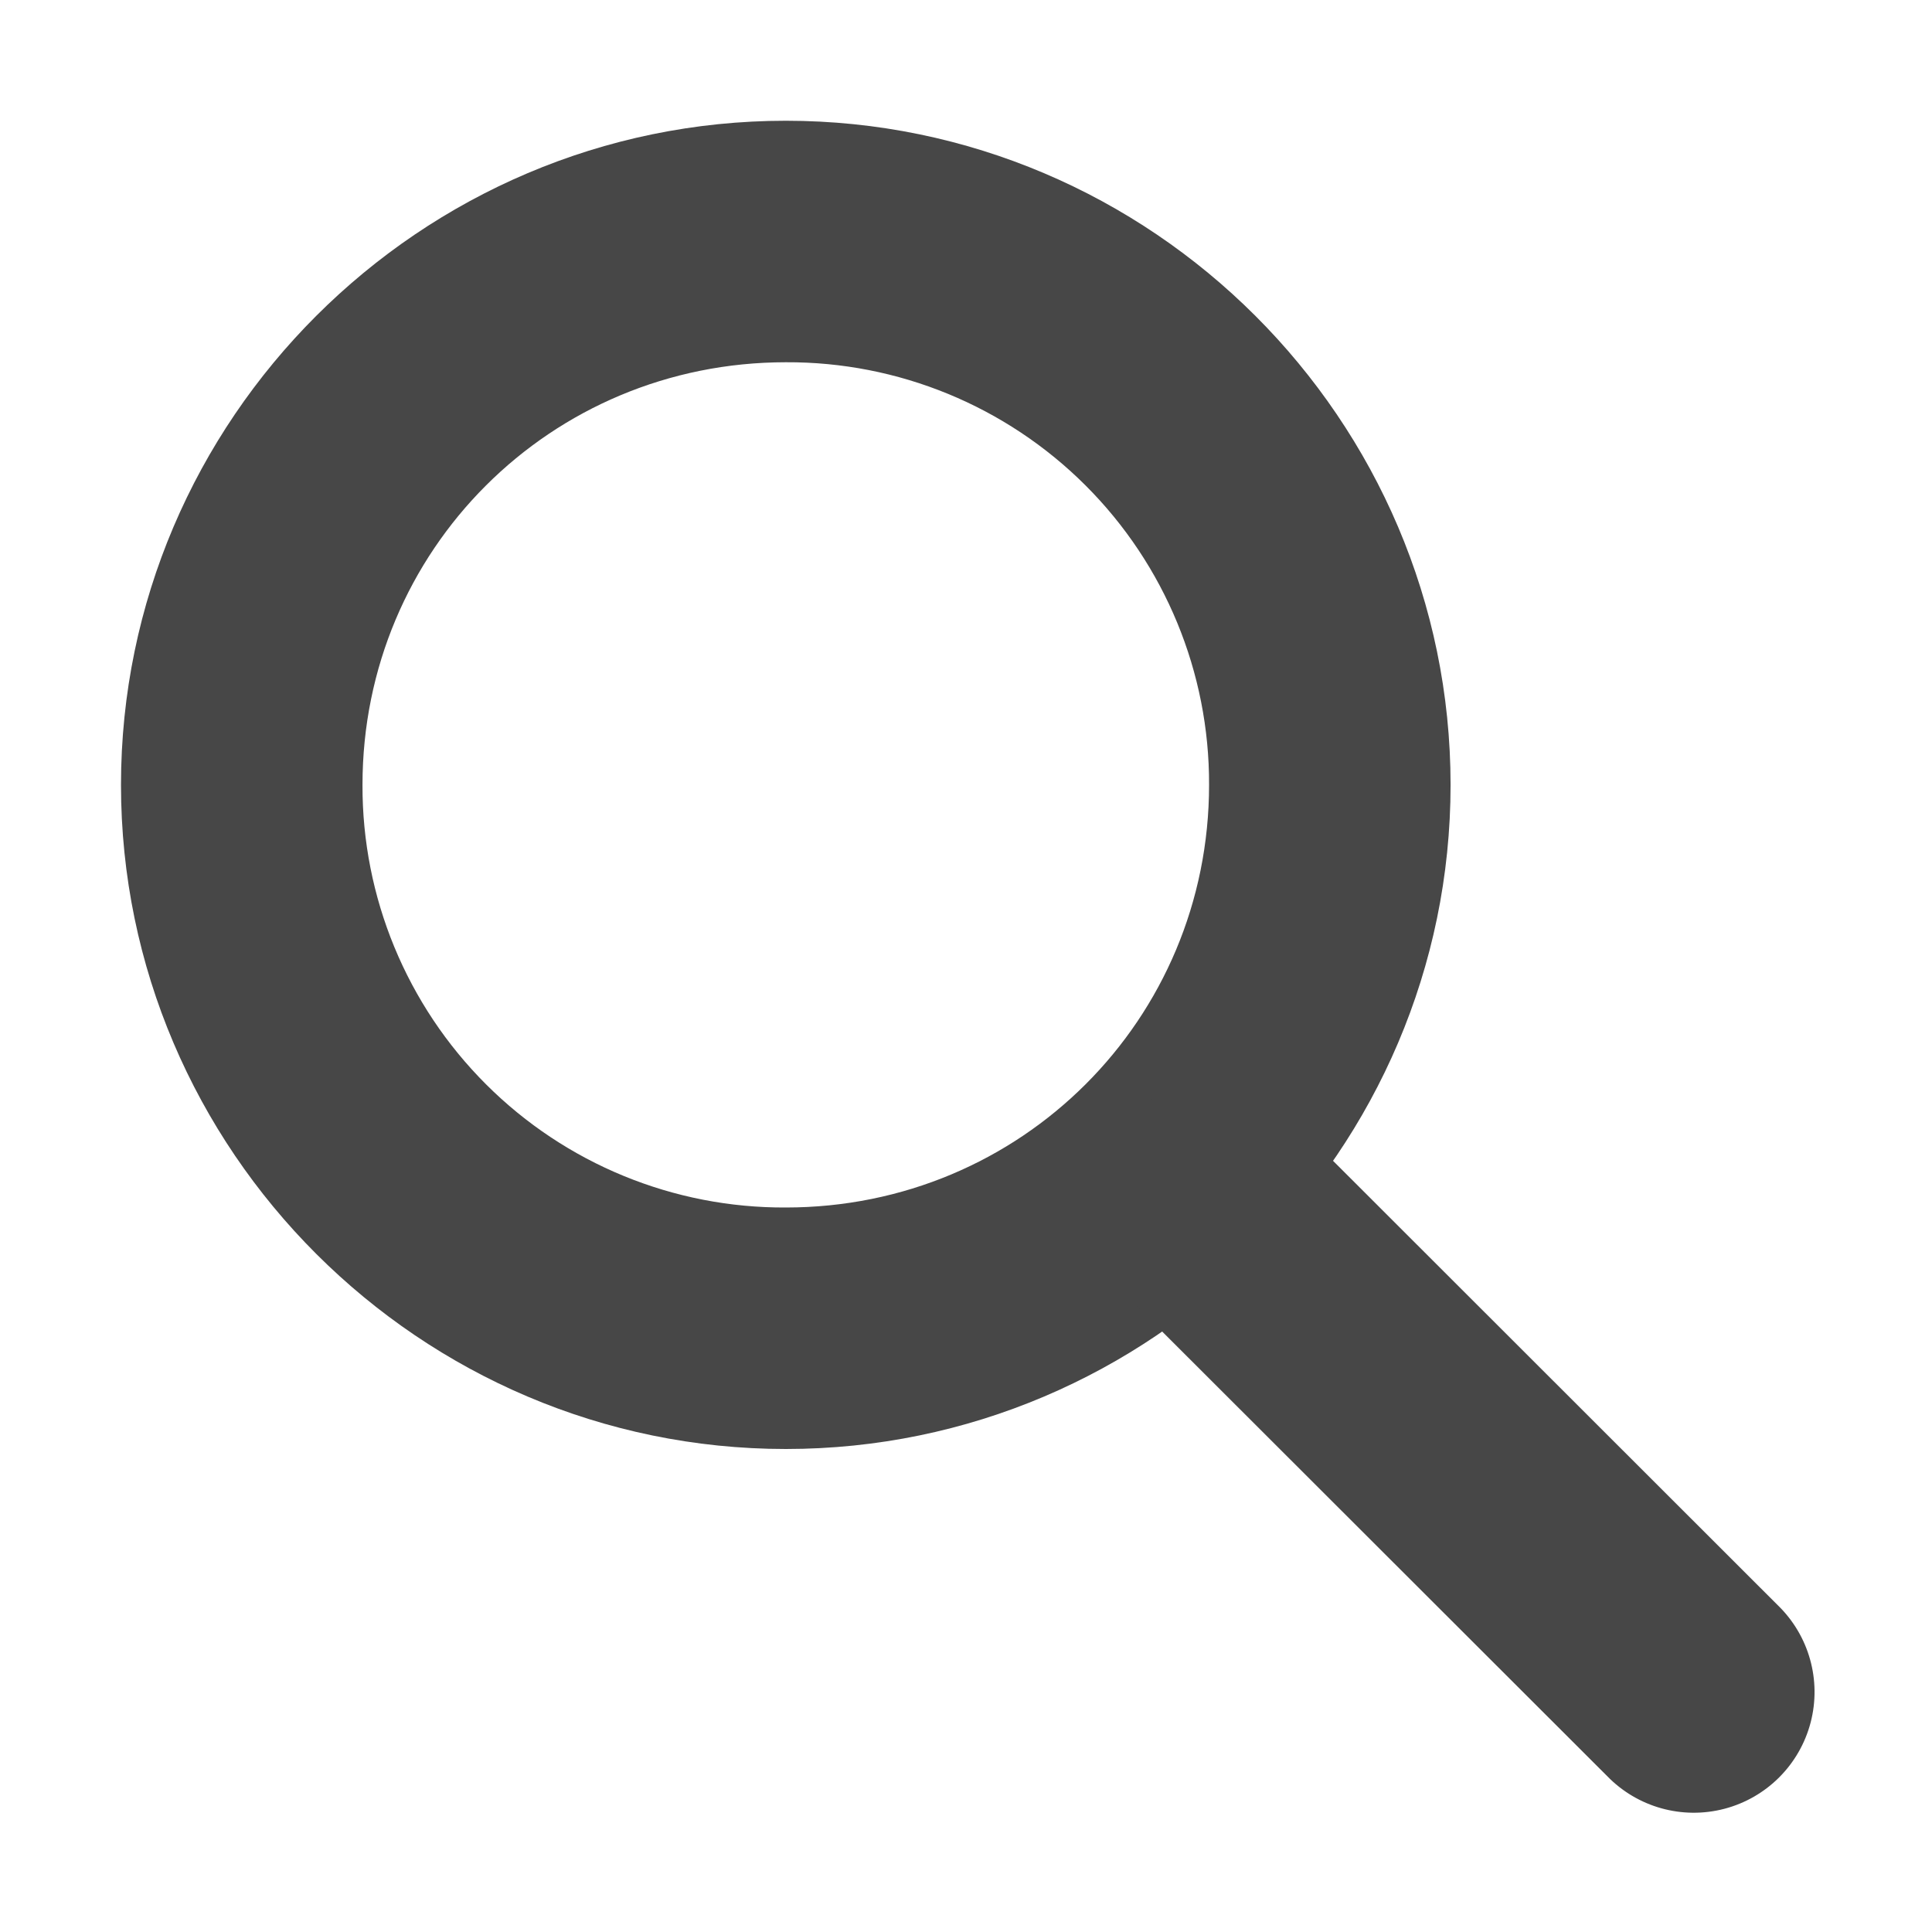
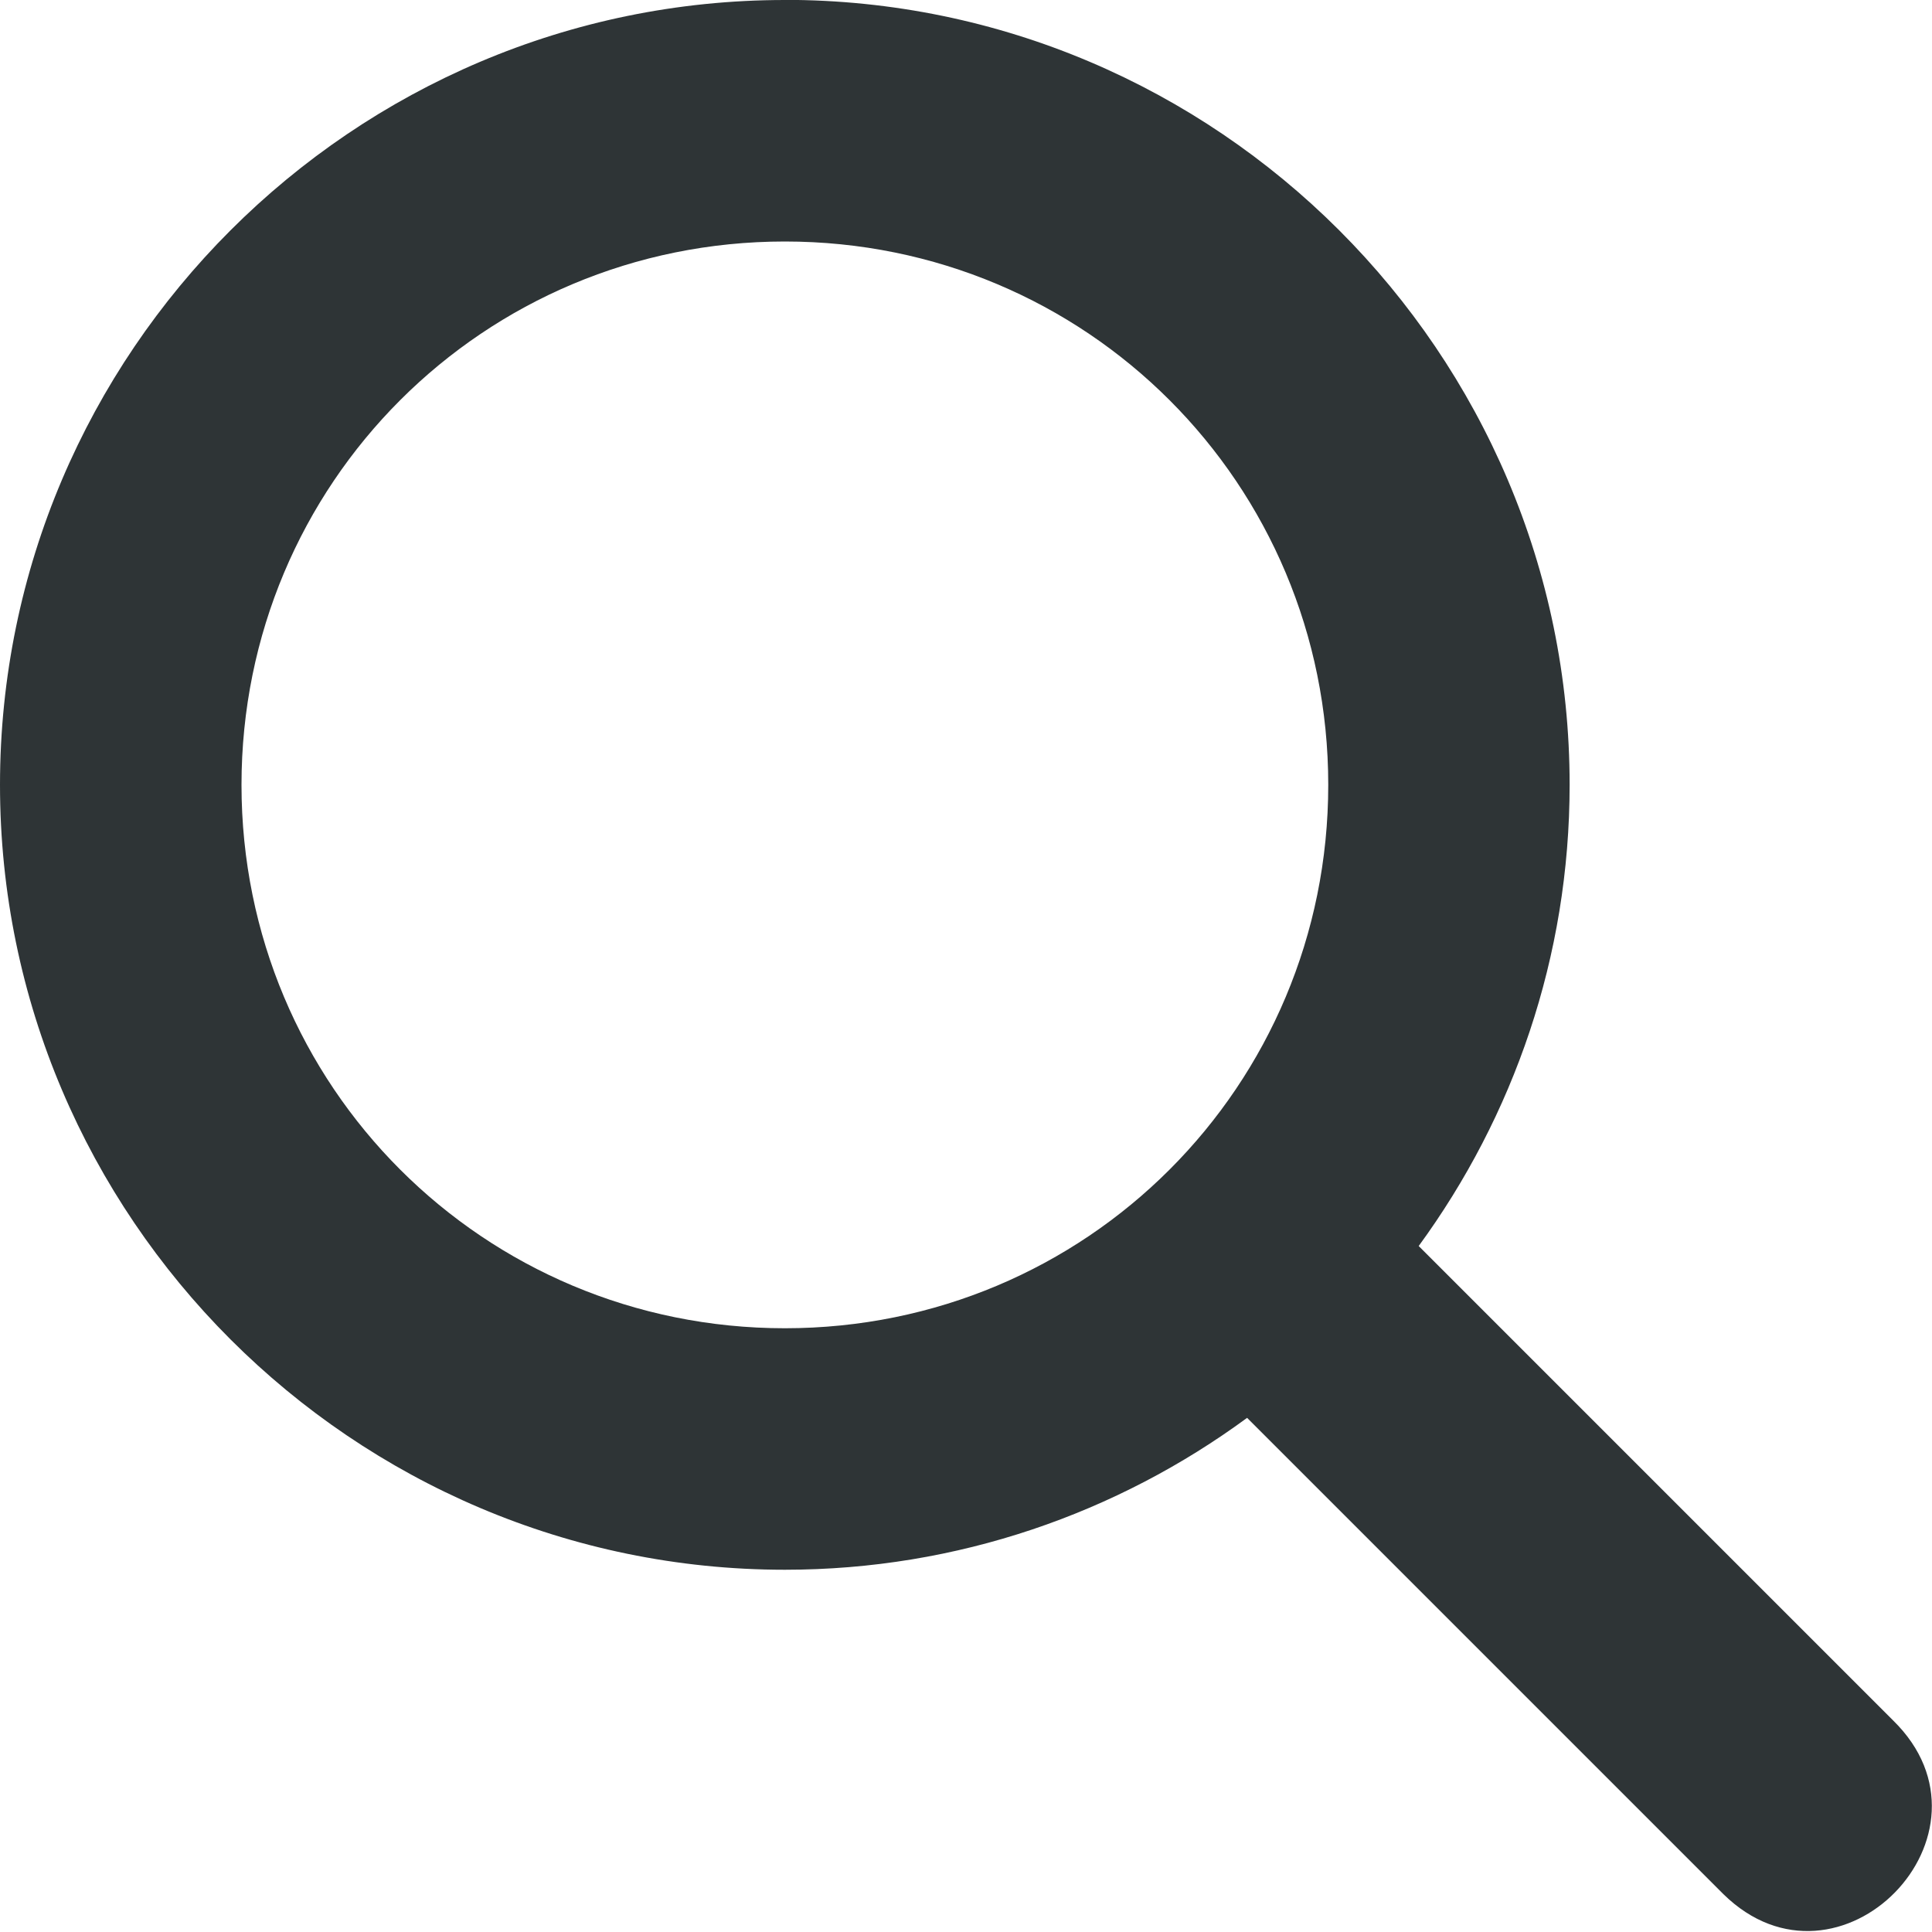
- <svg xmlns="http://www.w3.org/2000/svg" width="16" height="16">
-   <g color="#000" font-weight="400" font-family="sans-serif" fill="#474747">
-     <path d="M6.508 1C3.48 1 1.002 3.474 1.002 6.5S3.48 12 6.508 12s5.505-2.474 5.505-5.5S9.536 1 6.508 1zm0 2a3.488 3.488 0 013.505 3.5c0 1.944-1.557 3.5-3.505 3.5a3.488 3.488 0 01-3.506-3.5c0-1.944 1.557-3.5 3.506-3.5z" style="line-height:normal;font-variant-ligatures:normal;font-variant-position:normal;font-variant-caps:normal;font-variant-numeric:normal;font-variant-alternates:normal;font-feature-settings:normal;text-indent:0;text-align:start;text-decoration-line:none;text-decoration-style:solid;text-decoration-color:#000;text-transform:none;text-orientation:mixed;shape-padding:0;isolation:auto;mix-blend-mode:normal;marker:none" overflow="visible" />
-     <path d="M10 8.99a1 1 0 00-.696 1.717l4.004 4a1 1 0 101.414-1.414l-4.003-4a1 1 0 00-.72-.303z" style="line-height:normal;font-variant-ligatures:normal;font-variant-position:normal;font-variant-caps:normal;font-variant-numeric:normal;font-variant-alternates:normal;font-feature-settings:normal;text-indent:0;text-align:start;text-decoration-line:none;text-decoration-style:solid;text-decoration-color:#000;text-transform:none;text-orientation:mixed;shape-padding:0;isolation:auto;mix-blend-mode:normal;marker:none" overflow="visible" />
-   </g>
+ <svg xmlns="http://www.w3.org/2000/svg" height="16px" viewBox="0 0 16 16" width="16px">
+   <path d="m 6.5 0 c -3.578 0 -6.5 2.922 -6.5 6.5 s 2.922 6.5 6.5 6.5 c 1.43 0 2.754 -0.469 3.828 -1.258 l 3.945 3.945 c 0.957 0.938 2.363 -0.5 1.406 -1.438 l -3.93 -3.93 c 0.785 -1.074 1.25 -2.395 1.25 -3.82 c 0 -3.578 -2.922 -6.5 -6.5 -6.5 z m 0 2 c 2.496 0 4.5 2.004 4.5 4.5 s -2.004 4.5 -4.5 4.5 s -4.5 -2.004 -4.5 -4.5 s 2.004 -4.5 4.5 -4.5 z m 0 0" fill="#2e3436" />
</svg>
